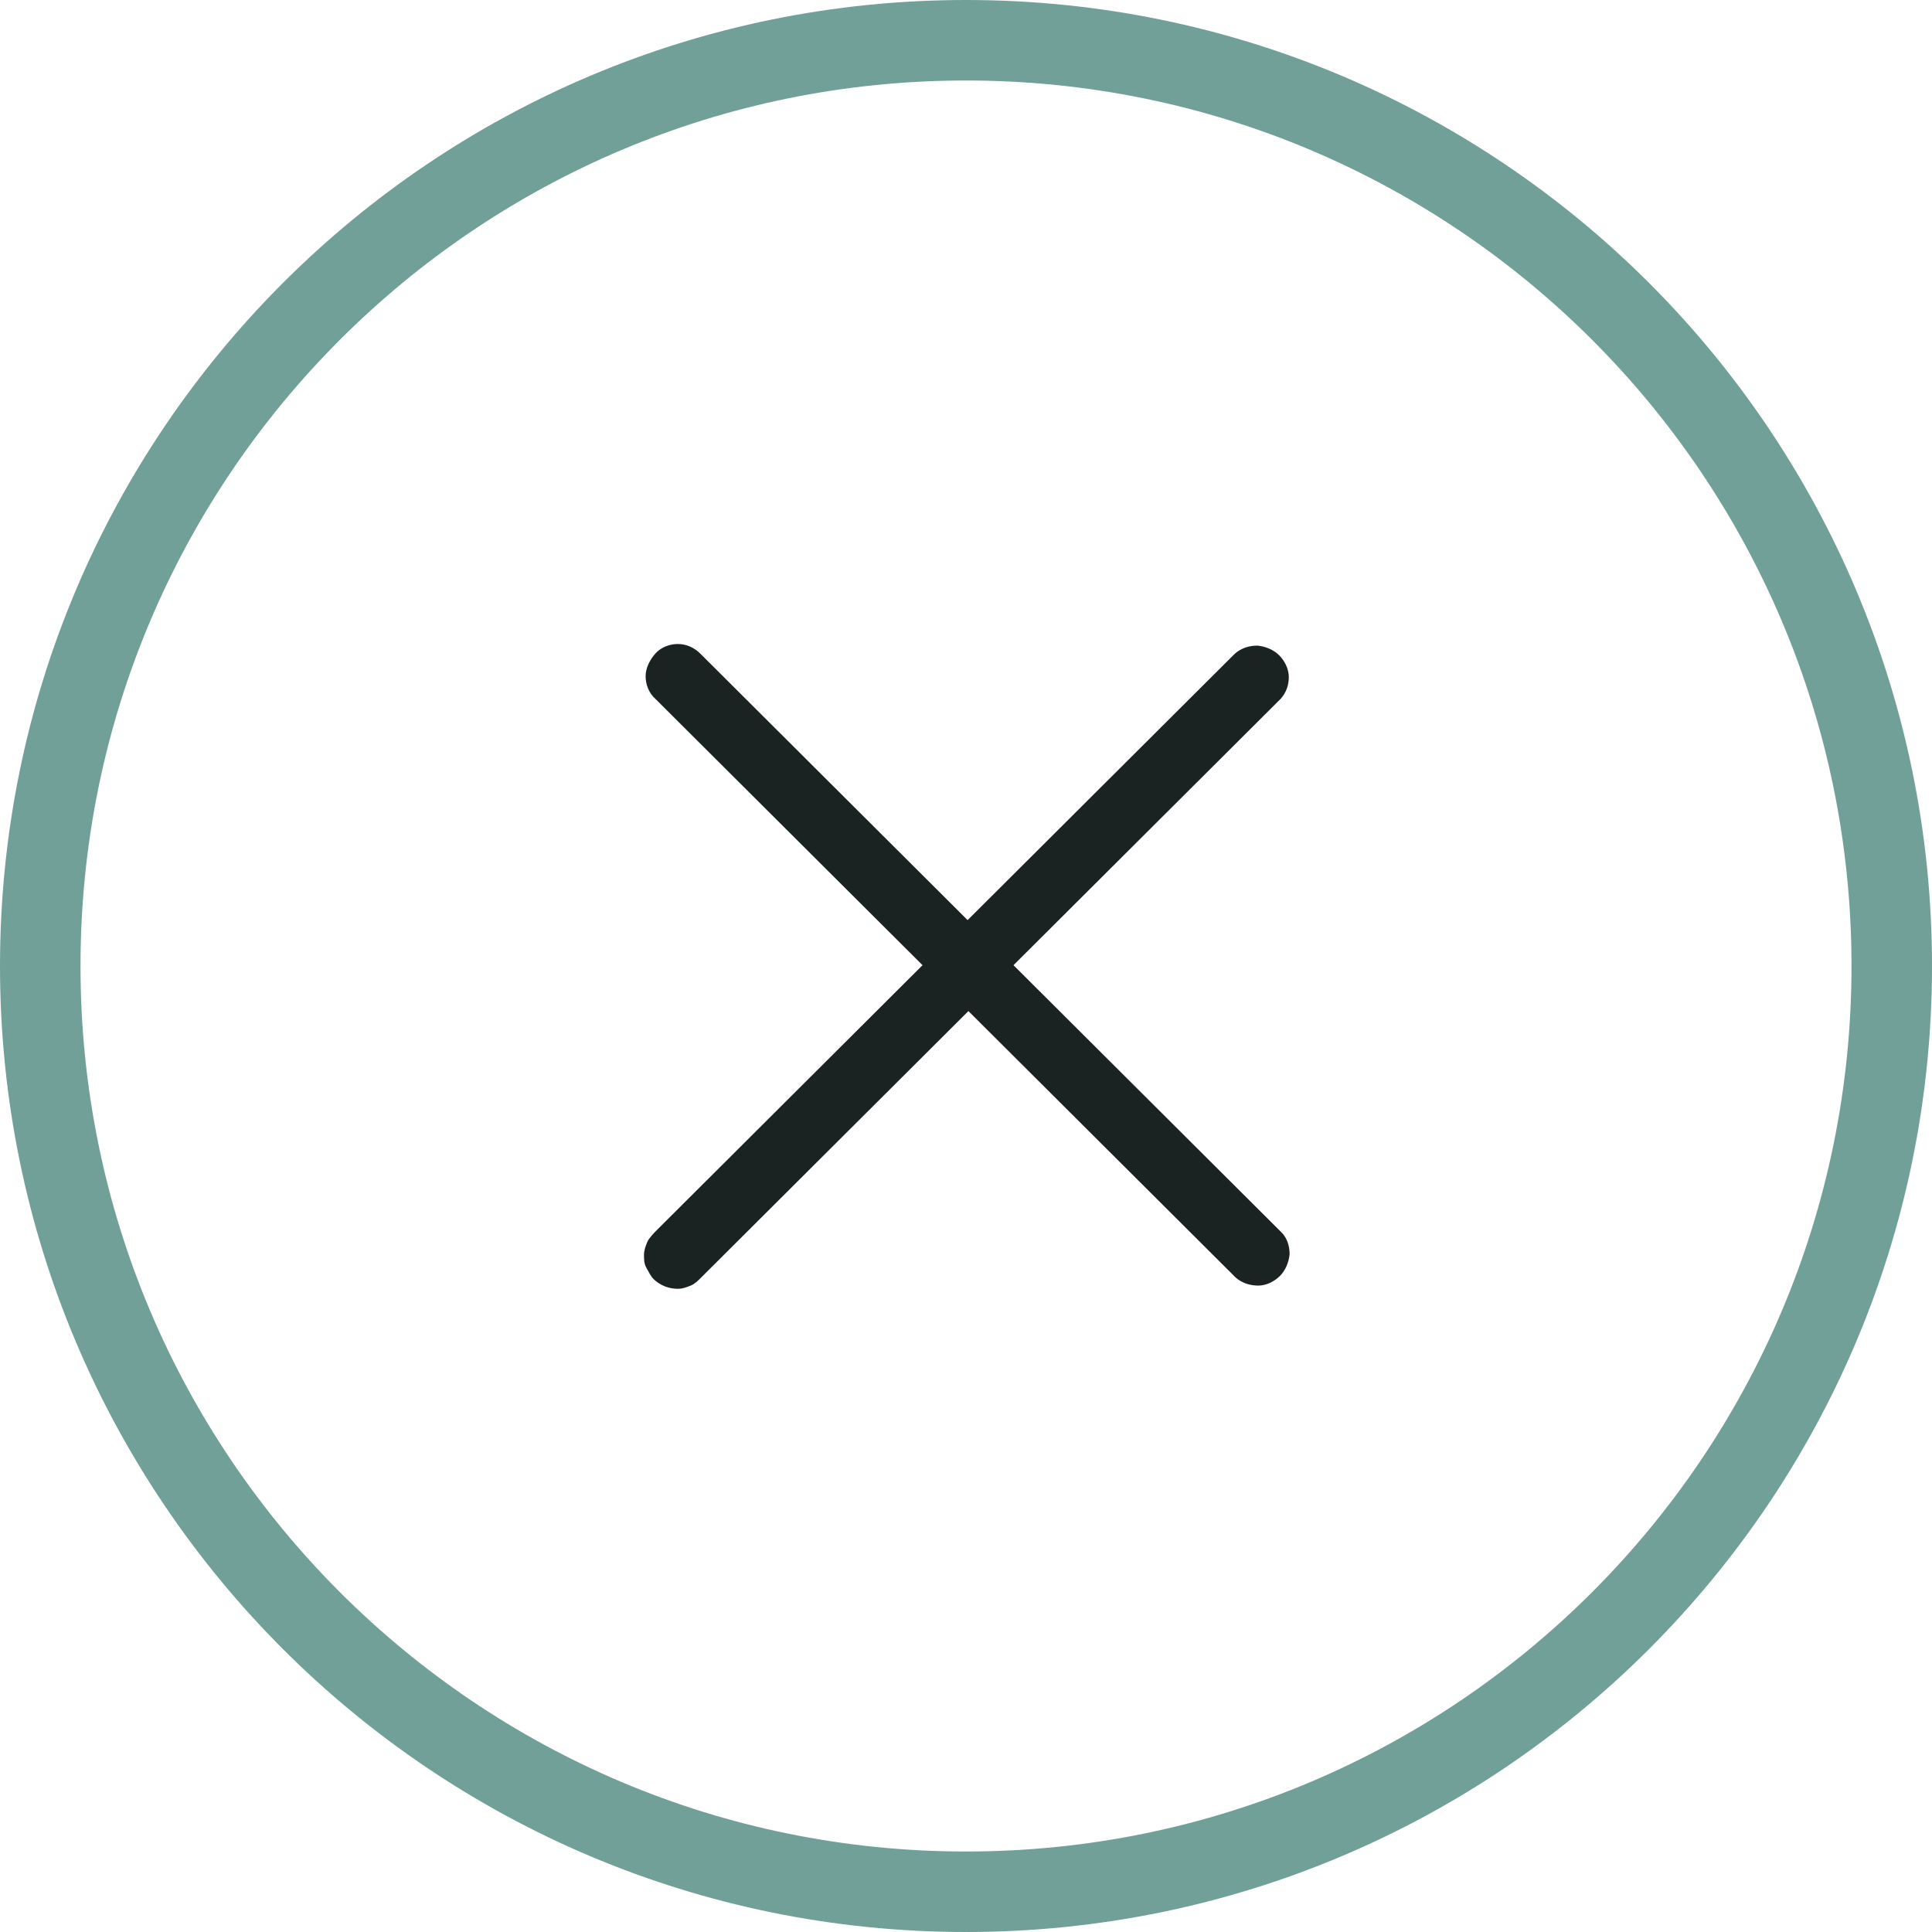
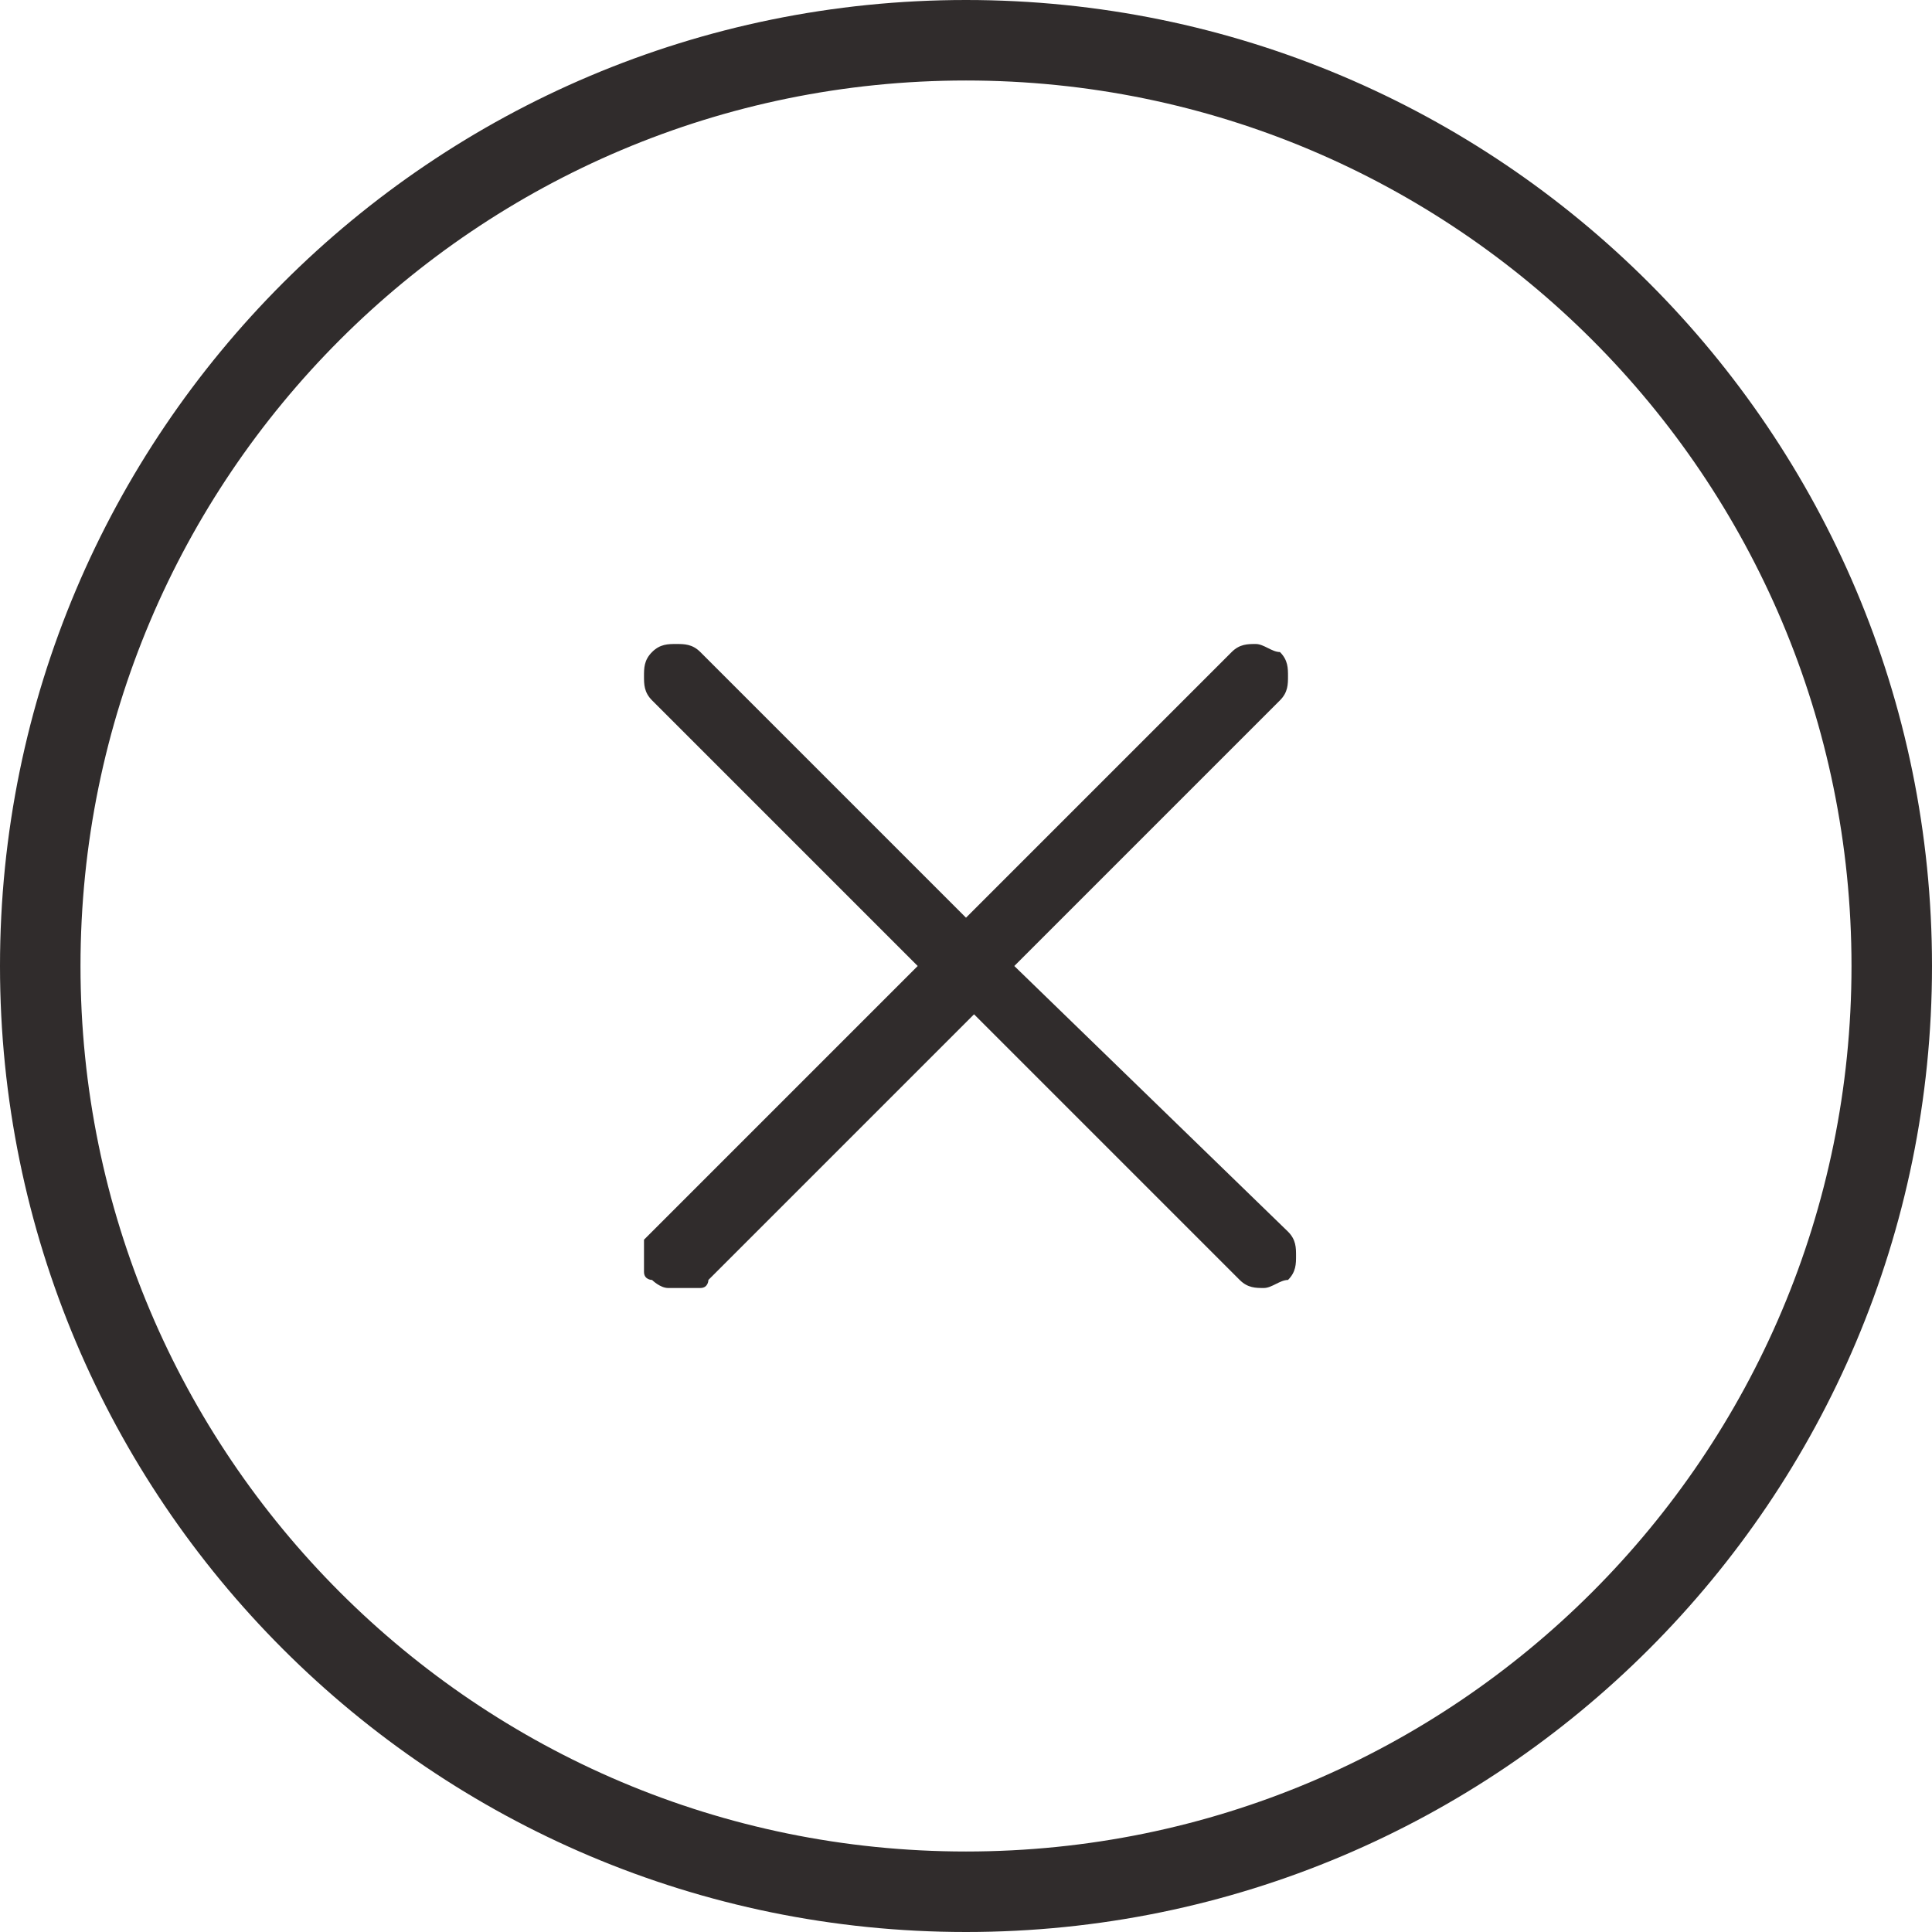
- <svg xmlns="http://www.w3.org/2000/svg" id="a" viewBox="0 0 24 24">
-   <defs>
-     <style>.b{fill:none;stroke:#70a098;}.c{fill:#1b2322;}</style>
-   </defs>
-   <circle class="b" cx="12" cy="12" r="11.5" />
-   <path class="c" d="M12.59,11.99l3.32-3.31c.07-.08,.1-.17,.1-.27s-.05-.2-.12-.27c-.07-.07-.17-.11-.27-.12-.1,0-.2,.03-.28,.1l-3.32,3.31-3.32-3.31c-.08-.08-.18-.12-.28-.12s-.21,.04-.28,.12-.12,.18-.12,.28,.04,.21,.12,.28l3.32,3.31-3.32,3.31s-.08,.08-.1,.13c-.02,.05-.04,.1-.04,.16,0,.05,0,.11,.03,.16s.05,.1,.09,.14c.04,.04,.09,.07,.14,.09,.05,.02,.11,.03,.16,.03,.06,0,.11-.02,.16-.04,.05-.02,.09-.06,.13-.1l3.32-3.31,3.32,3.31c.08,.07,.18,.1,.28,.1,.1,0,.2-.05,.27-.12,.07-.07,.11-.17,.12-.27,0-.1-.03-.2-.1-.27l-3.32-3.31Z" />
+ <svg xmlns="http://www.w3.org/2000/svg" version="1.1" id="a" x="0px" y="0px" viewBox="0 0 24 24" style="enable-background:new 0 0 24 24;" xml:space="preserve">
+   <style type="text/css">
+ 	.st0{fill:none;stroke:#302C2C;}
+ 	.st1{fill:#302C2C;}
+ </style>
+   <circle class="st0" cx="12" cy="12" r="11.5" />
+   <path class="st1" d="M12.6,12l3.3-3.3C16,8.6,16,8.5,16,8.4S16,8.2,15.9,8.1C15.8,8.1,15.7,8,15.6,8c-0.1,0-0.2,0-0.3,0.1L12,11.4  L8.7,8.1C8.6,8,8.5,8,8.4,8S8.2,8,8.1,8.1S8,8.3,8,8.4s0,0.2,0.1,0.3l3.3,3.3l-3.3,3.3c0,0-0.1,0.1-0.1,0.1s0,0.1,0,0.2  c0,0.1,0,0.1,0,0.2s0.1,0.1,0.1,0.1S8.2,16,8.3,16s0.1,0,0.2,0c0.1,0,0.1,0,0.2,0c0.1,0,0.1-0.1,0.1-0.1l3.3-3.3l3.3,3.3  c0.1,0.1,0.2,0.1,0.3,0.1c0.1,0,0.2-0.1,0.3-0.1c0.1-0.1,0.1-0.2,0.1-0.3c0-0.1,0-0.2-0.1-0.3L12.6,12L12.6,12z" />
</svg>
